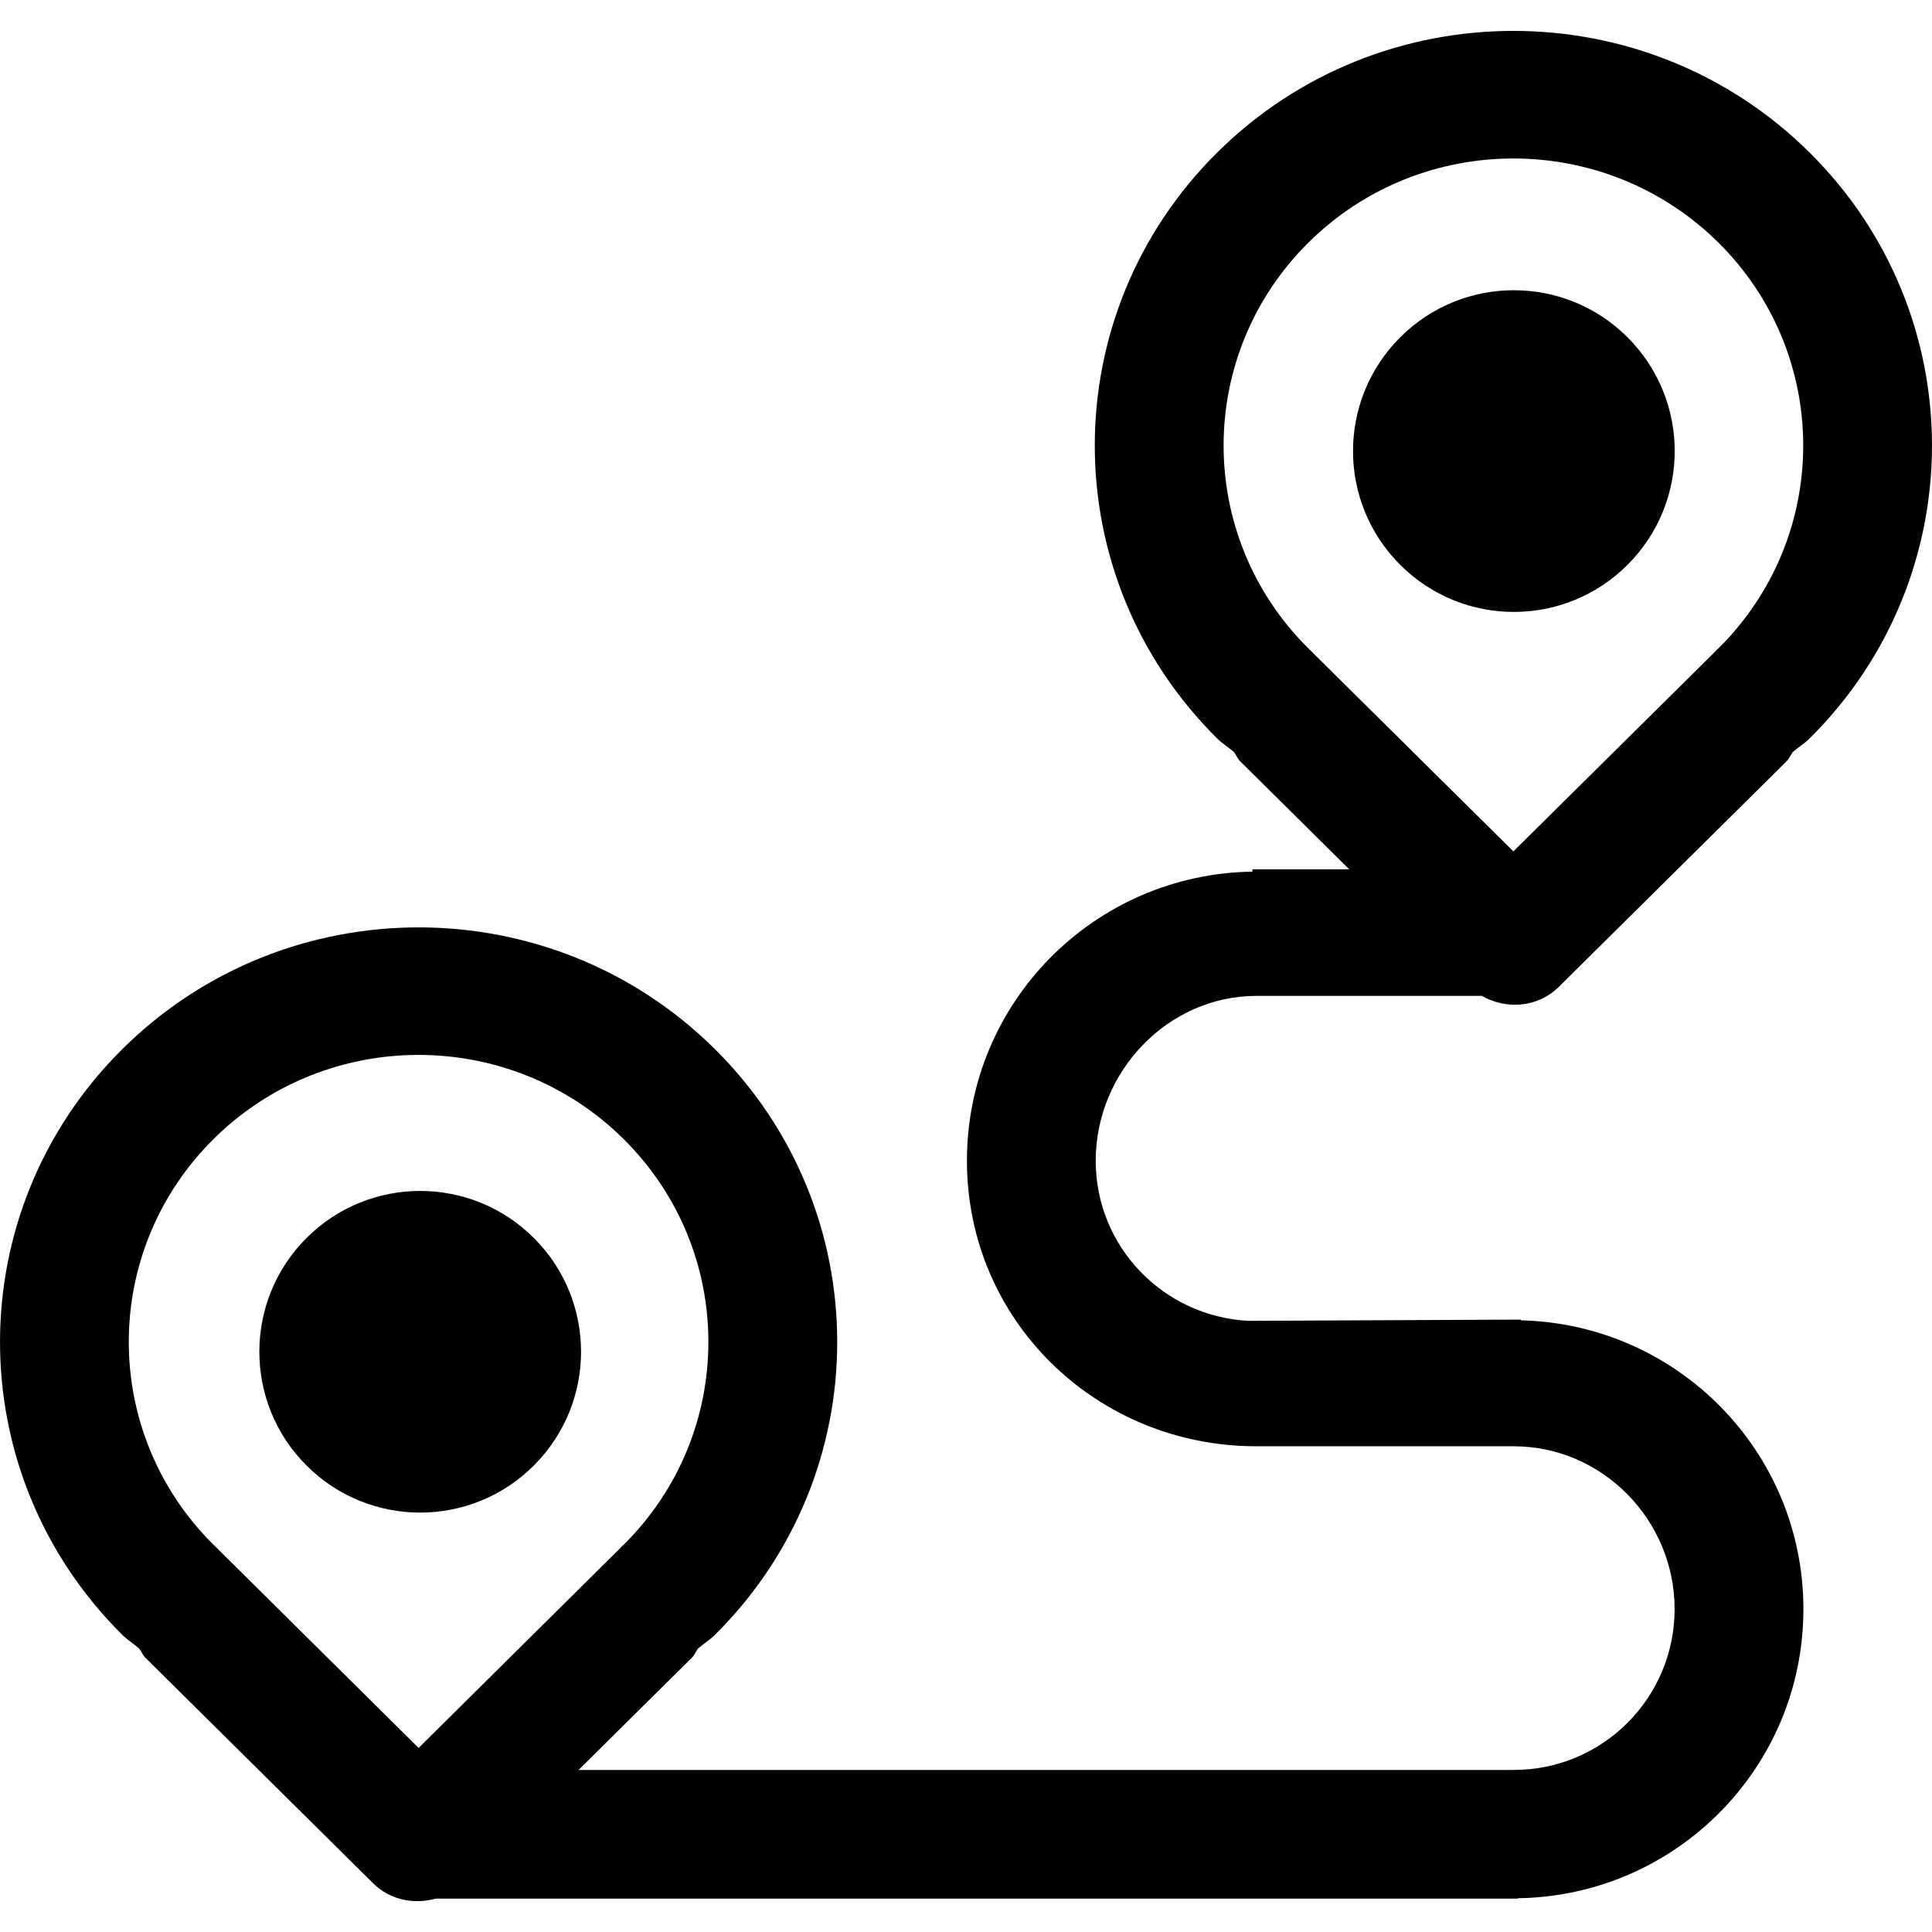
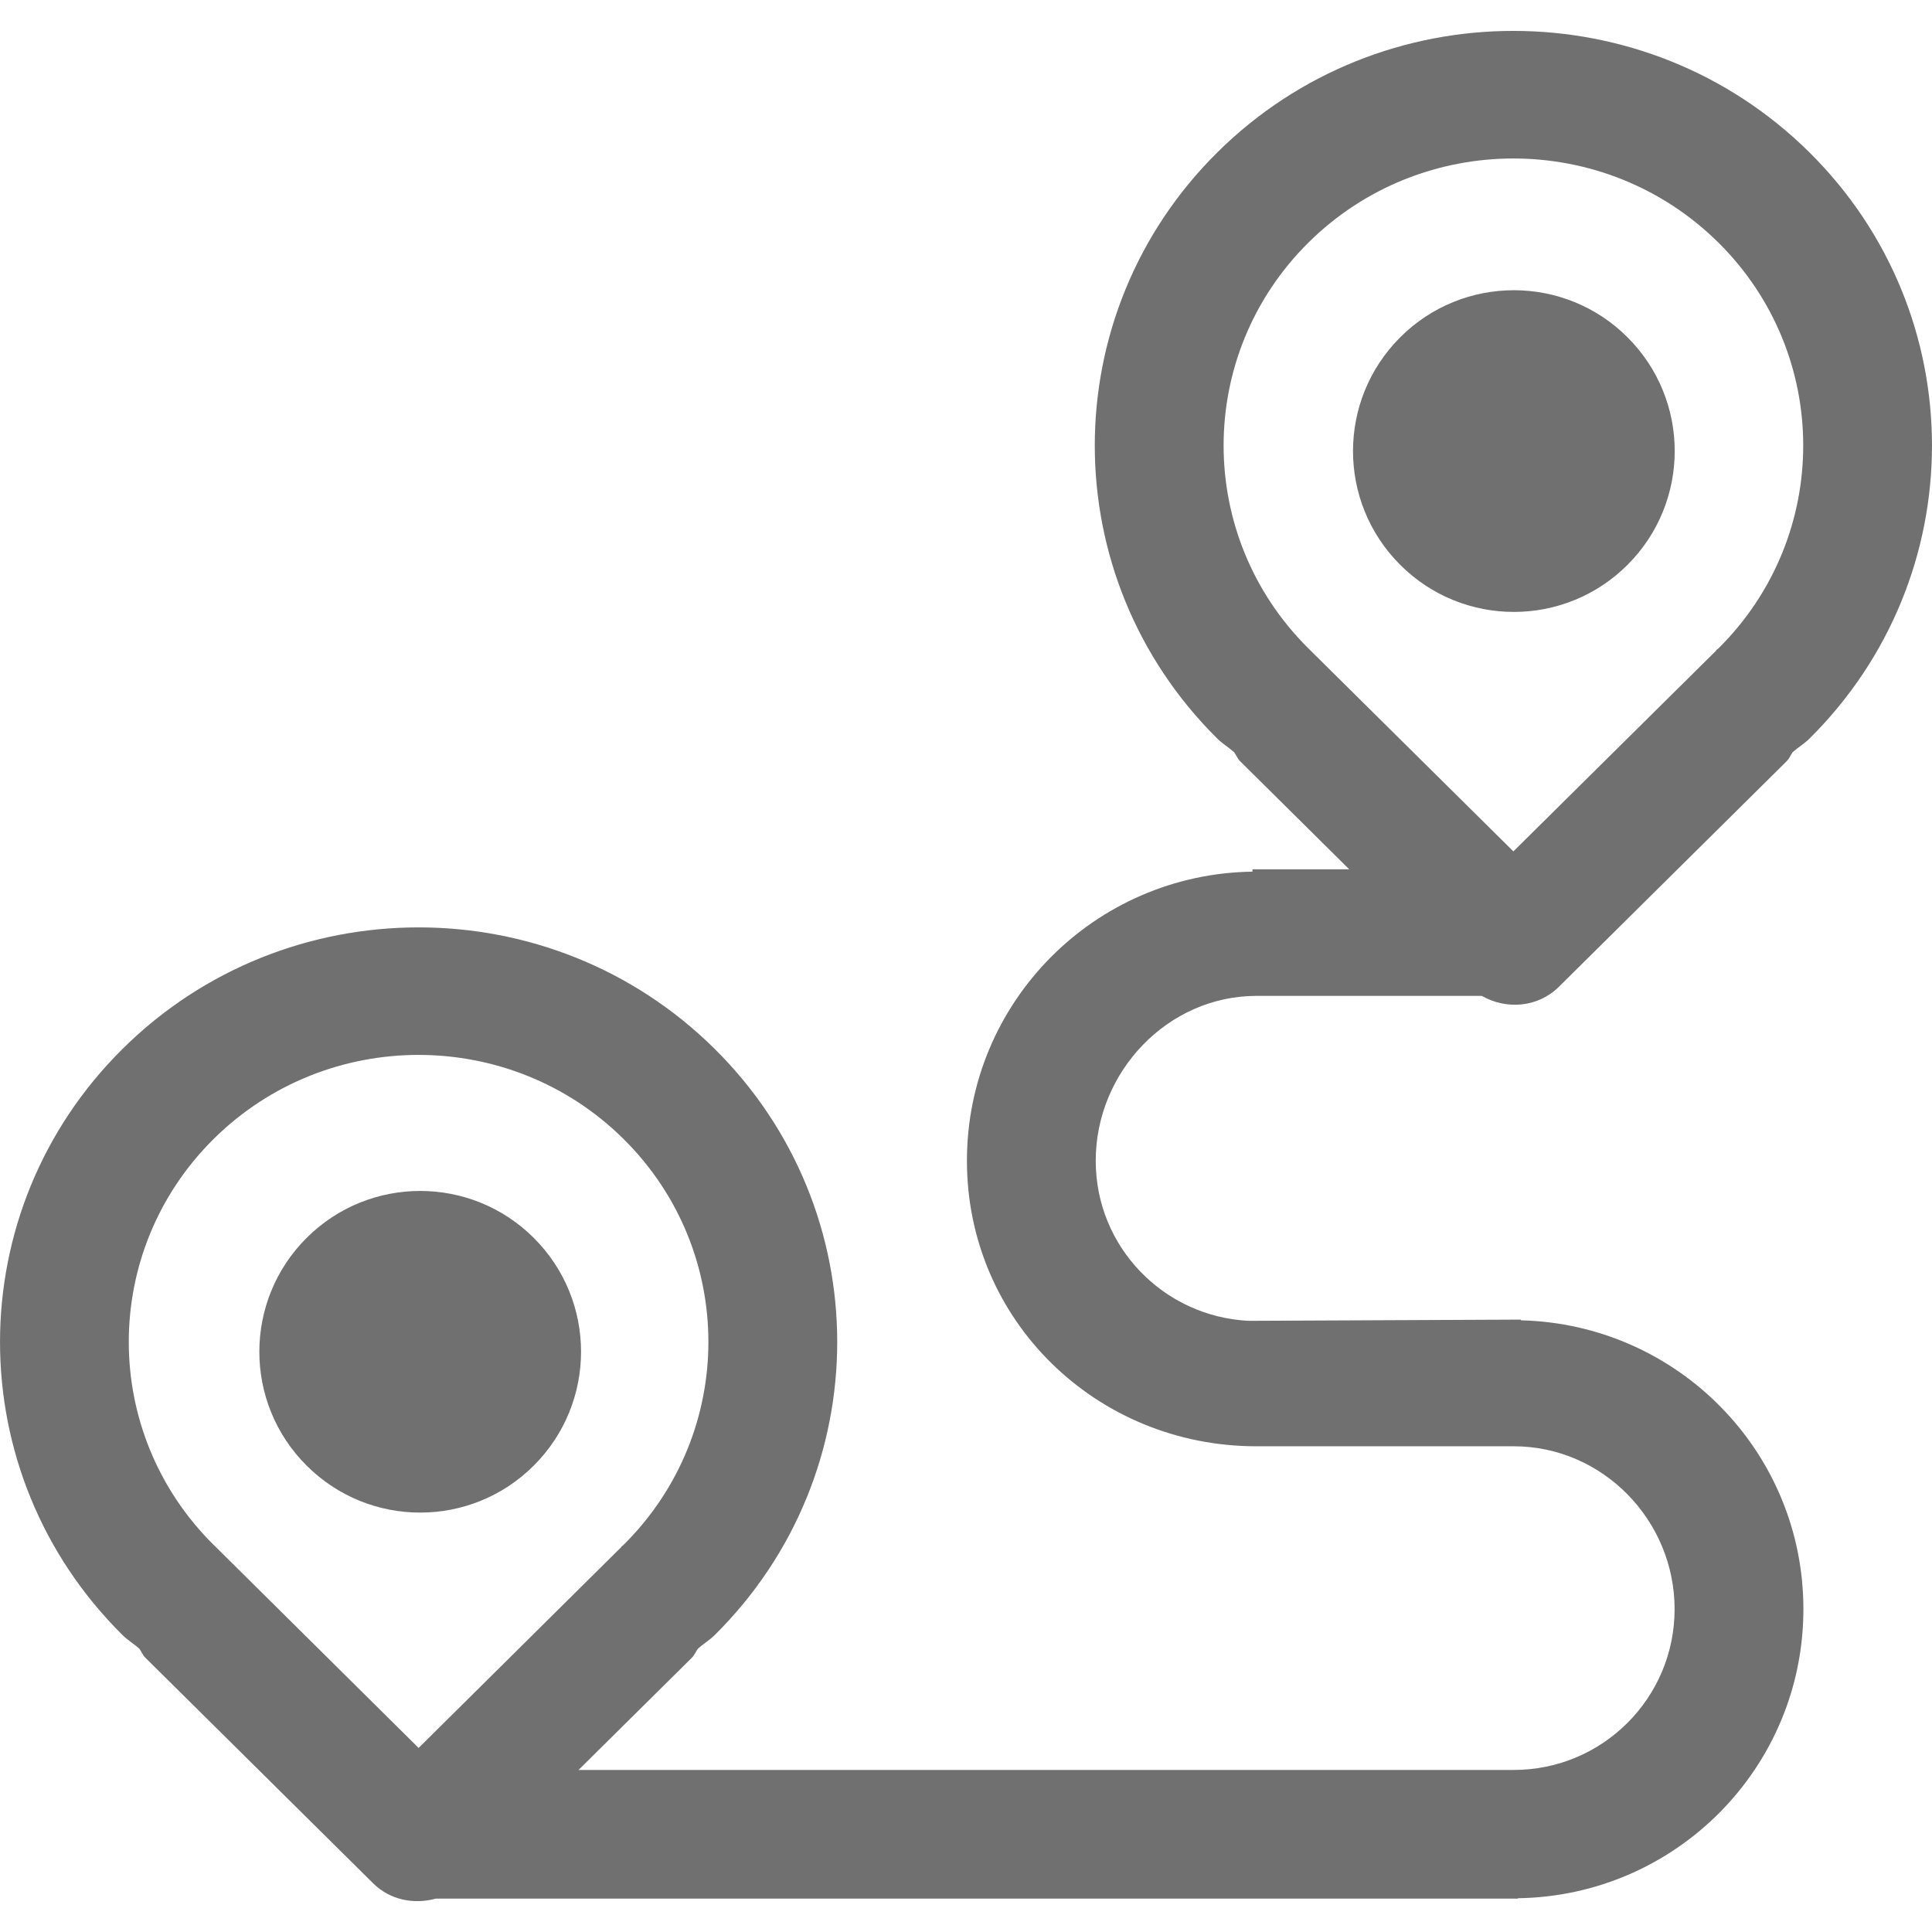
<svg xmlns="http://www.w3.org/2000/svg" version="1.1" viewBox="0 0 30.031 30.031" enable-background="new 0 0 30.031 30.031">
  <g>
    <g>
-       <path d="m25.299,8.779c0.977-0.977 0.977-2.559 0-3.535-0.976-0.977-2.559-0.977-3.535,0-0.977,0.977-0.977,2.559 0,3.535 0.976,0.977 2.559,0.977 3.535,0zm-5.768,6.701h3.502c0.383,0.218 0.872,0.182 1.199-0.142l3.539-3.505c0.042-0.042 0.061-0.095 0.094-0.141 0.084-0.075 0.179-0.13 0.26-0.21 2.541-2.517 2.541-6.598 0-9.114-2.541-2.517-6.661-2.517-9.202,0s-2.541,6.598 0,9.114c0.081,0.08 0.176,0.135 0.26,0.21 0.033,0.046 0.052,0.099 0.094,0.141l1.695,1.679h-1.504v0.037c-2.456,0.035-4.438,2.03-4.438,4.494 0,2.485 2.015,4.438 4.5,4.438h4c1.381,0 2.5,1.15 2.5,2.531s-1.119,2.5-2.5,2.5h-14.537l1.761-1.744c0.042-0.042 0.061-0.094 0.094-0.141 0.084-0.075 0.179-0.13 0.26-0.21 2.541-2.517 2.541-6.598 0-9.114-2.541-2.517-6.661-2.517-9.202,0-2.541,2.517-2.541,6.598 0,9.114 0.081,0.08 0.176,0.135 0.26,0.21 0.033,0.047 0.052,0.099 0.094,0.141l3.539,3.505c0.265,0.263 0.638,0.332 0.975,0.239h16.82v-0.006c2.456-0.035 4.438-2.03 4.438-4.494 0-2.448-1.957-4.43-4.391-4.489v-0.011l-4.234,.019c-1.321-0.067-2.375-1.15-2.375-2.487-0.001-1.382 1.118-2.564 2.499-2.564zm.818-5.39l.001-.001c-0.003-0.004-0.007-0.006-0.011-0.009-1.759-1.742-1.759-4.567 0-6.31 1.759-1.742 4.611-1.742 6.371,0 1.759,1.742 1.759,4.567 0,6.31-0.011,0.011-0.024,0.017-0.036,0.028l.003,.004-3.153,3.122-3.175-3.144zm-13.842,17.08l-3.175-3.146v-0.001c-0.003-0.003-0.007-0.006-0.011-0.009-1.759-1.742-1.759-4.567 0-6.31 1.759-1.742 4.611-1.742 6.371,0 1.759,1.742 1.759,4.567 0,6.31-0.011,0.011-0.024,0.018-0.036,0.029l.003,.003-3.152,3.124zm-1.743-7.926c-0.977,0.977-0.977,2.559 0,3.535 0.976,0.977 2.559,0.977 3.535,0 0.977-0.977 0.977-2.559 0-3.535-0.976-0.976-2.559-0.976-3.535,0z" />
+       <path d="m25.299,8.779c0.977-0.977 0.977-2.559 0-3.535-0.976-0.977-2.559-0.977-3.535,0-0.977,0.977-0.977,2.559 0,3.535 0.976,0.977 2.559,0.977 3.535,0zm-5.768,6.701h3.502c0.383,0.218 0.872,0.182 1.199-0.142l3.539-3.505c0.042-0.042 0.061-0.095 0.094-0.141 0.084-0.075 0.179-0.13 0.26-0.21 2.541-2.517 2.541-6.598 0-9.114-2.541-2.517-6.661-2.517-9.202,0s-2.541,6.598 0,9.114c0.081,0.08 0.176,0.135 0.26,0.21 0.033,0.046 0.052,0.099 0.094,0.141l1.695,1.679h-1.504v0.037c-2.456,0.035-4.438,2.03-4.438,4.494 0,2.485 2.015,4.438 4.5,4.438h4c1.381,0 2.5,1.15 2.5,2.531s-1.119,2.5-2.5,2.5h-14.537l1.761-1.744c0.042-0.042 0.061-0.094 0.094-0.141 0.084-0.075 0.179-0.13 0.26-0.21 2.541-2.517 2.541-6.598 0-9.114-2.541-2.517-6.661-2.517-9.202,0-2.541,2.517-2.541,6.598 0,9.114 0.081,0.08 0.176,0.135 0.26,0.21 0.033,0.047 0.052,0.099 0.094,0.141l3.539,3.505c0.265,0.263 0.638,0.332 0.975,0.239h16.82v-0.006c2.456-0.035 4.438-2.03 4.438-4.494 0-2.448-1.957-4.43-4.391-4.489v-0.011l-4.234,.019c-1.321-0.067-2.375-1.15-2.375-2.487-0.001-1.382 1.118-2.564 2.499-2.564zm.818-5.39l.001-.001c-0.003-0.004-0.007-0.006-0.011-0.009-1.759-1.742-1.759-4.567 0-6.31 1.759-1.742 4.611-1.742 6.371,0 1.759,1.742 1.759,4.567 0,6.31-0.011,0.011-0.024,0.017-0.036,0.028l.003,.004-3.153,3.122-3.175-3.144zm-13.842,17.08l-3.175-3.146v-0.001c-0.003-0.003-0.007-0.006-0.011-0.009-1.759-1.742-1.759-4.567 0-6.31 1.759-1.742 4.611-1.742 6.371,0 1.759,1.742 1.759,4.567 0,6.31-0.011,0.011-0.024,0.018-0.036,0.029l.003,.003-3.152,3.124zm-1.743-7.926c-0.977,0.977-0.977,2.559 0,3.535 0.976,0.977 2.559,0.977 3.535,0 0.977-0.977 0.977-2.559 0-3.535-0.976-0.976-2.559-0.976-3.535,0z" fill="#707070" />
    </g>
  </g>
</svg>
